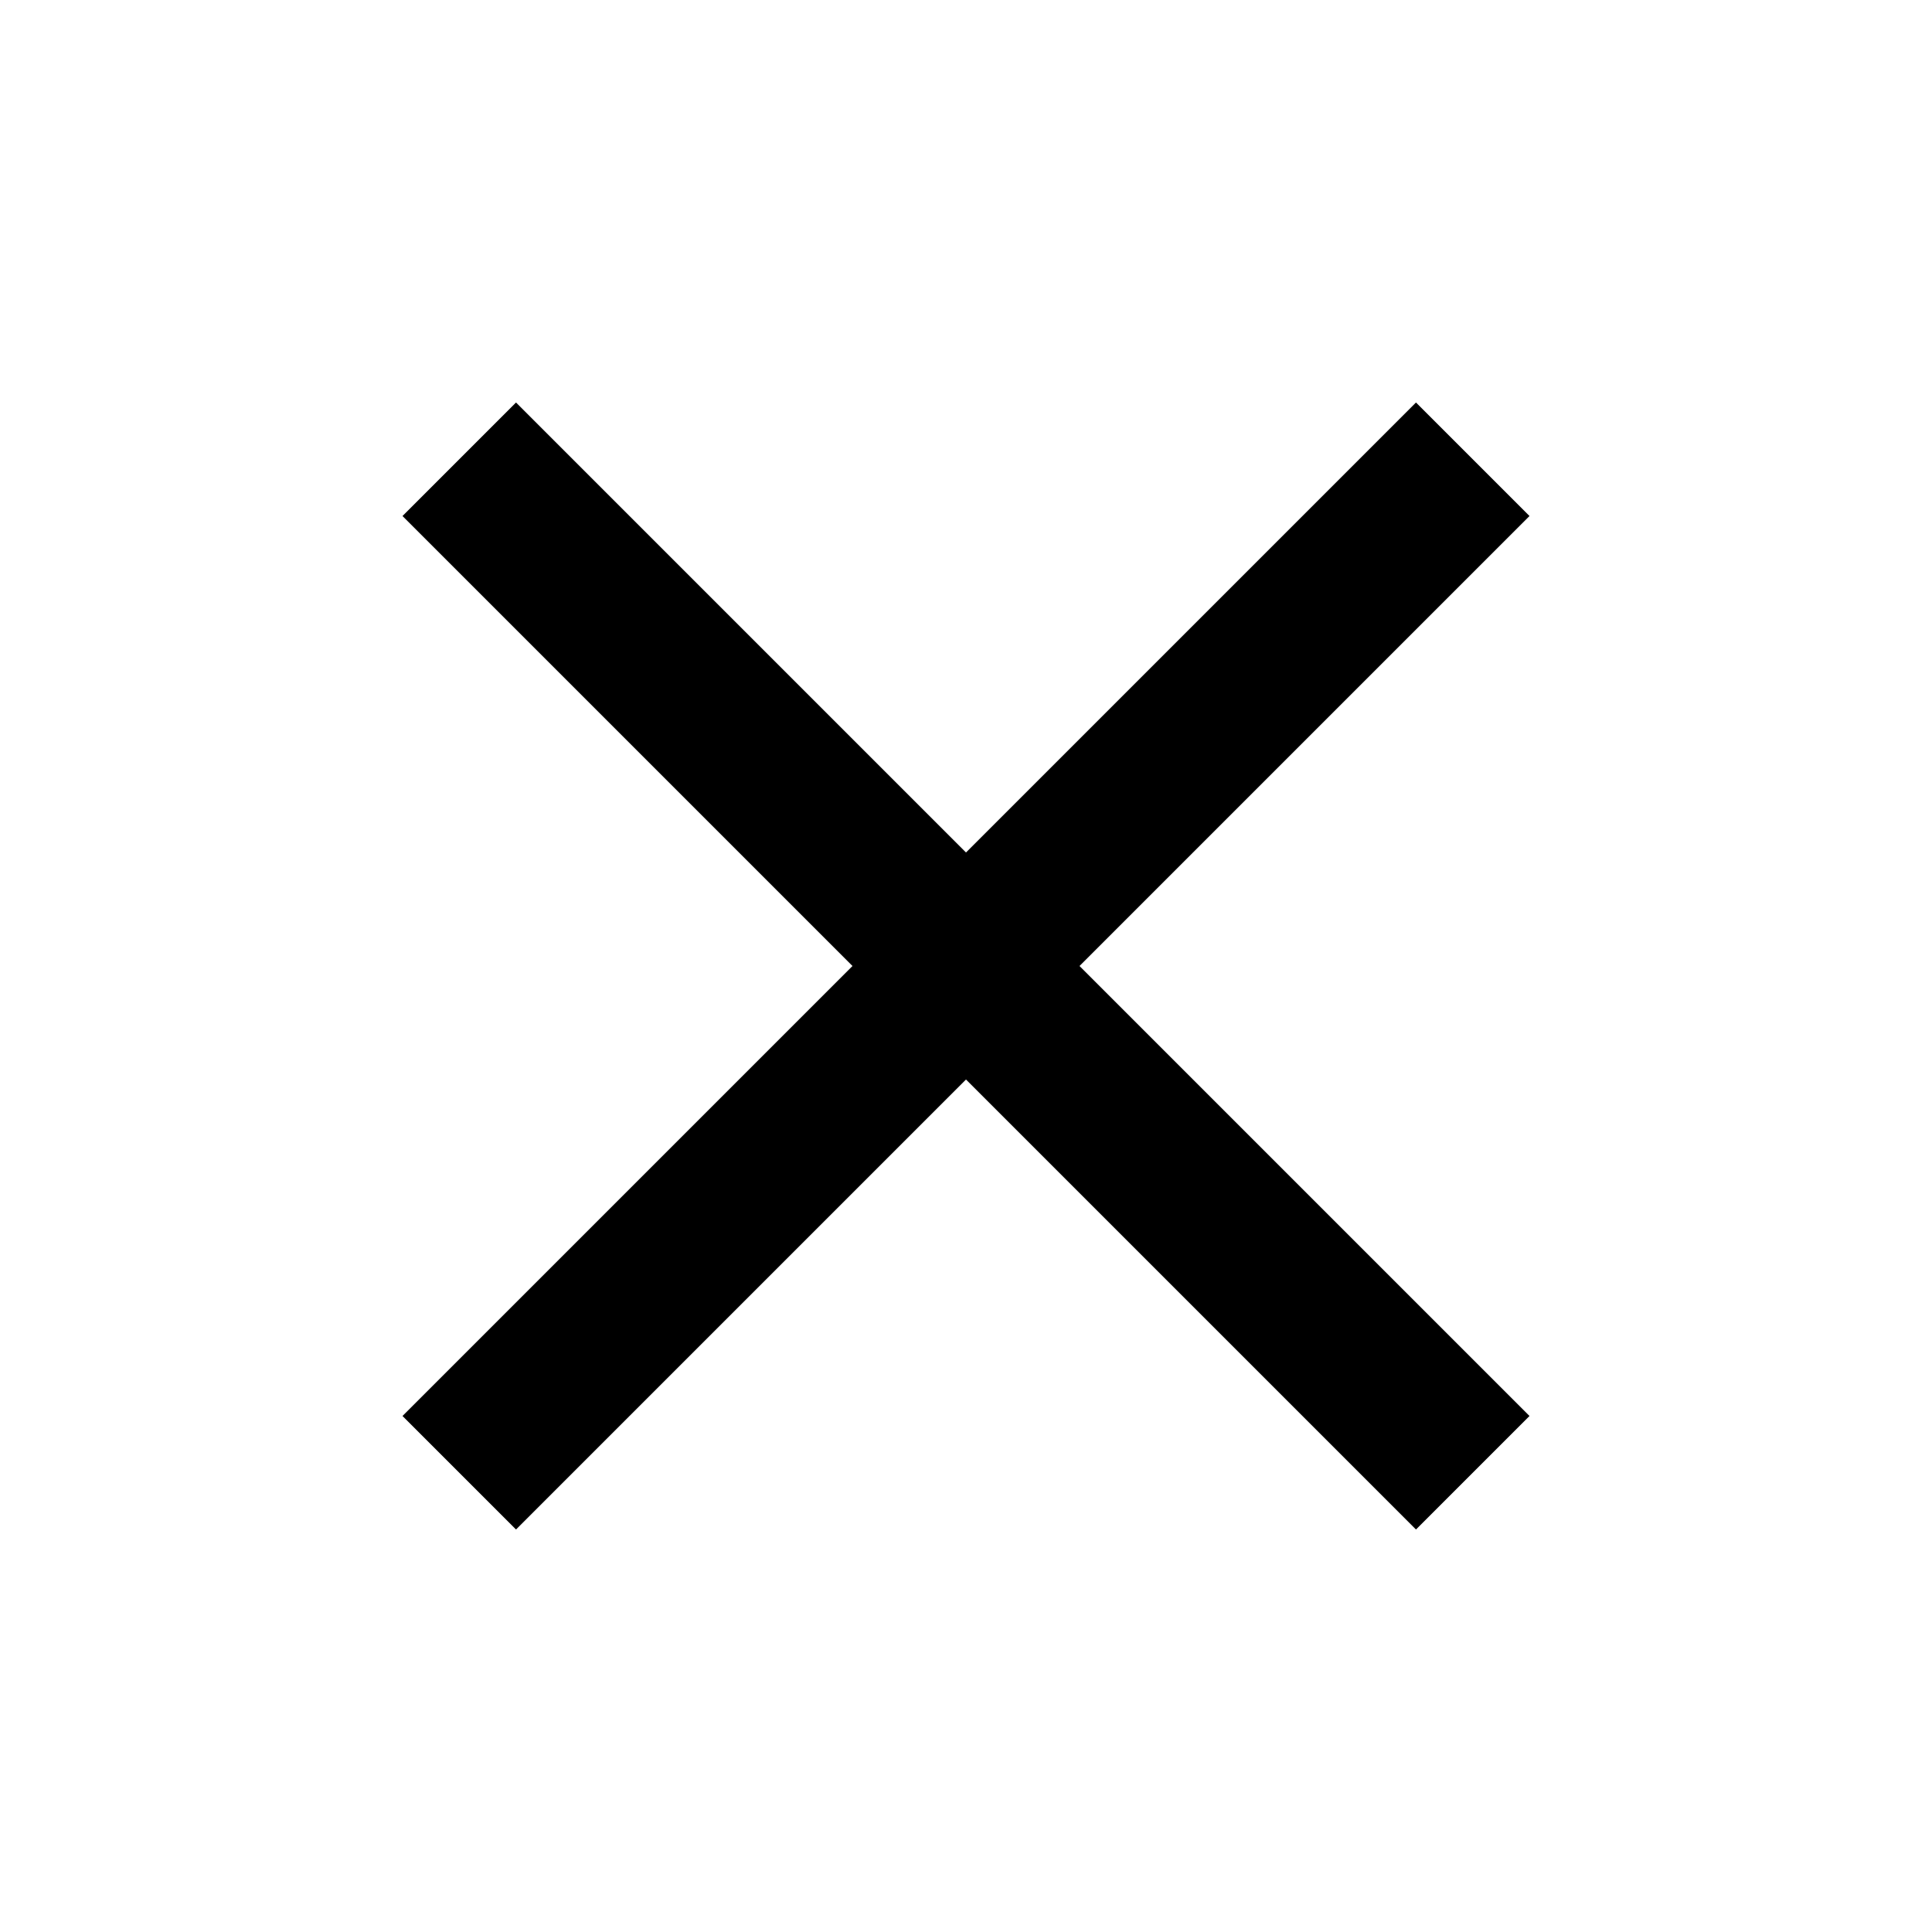
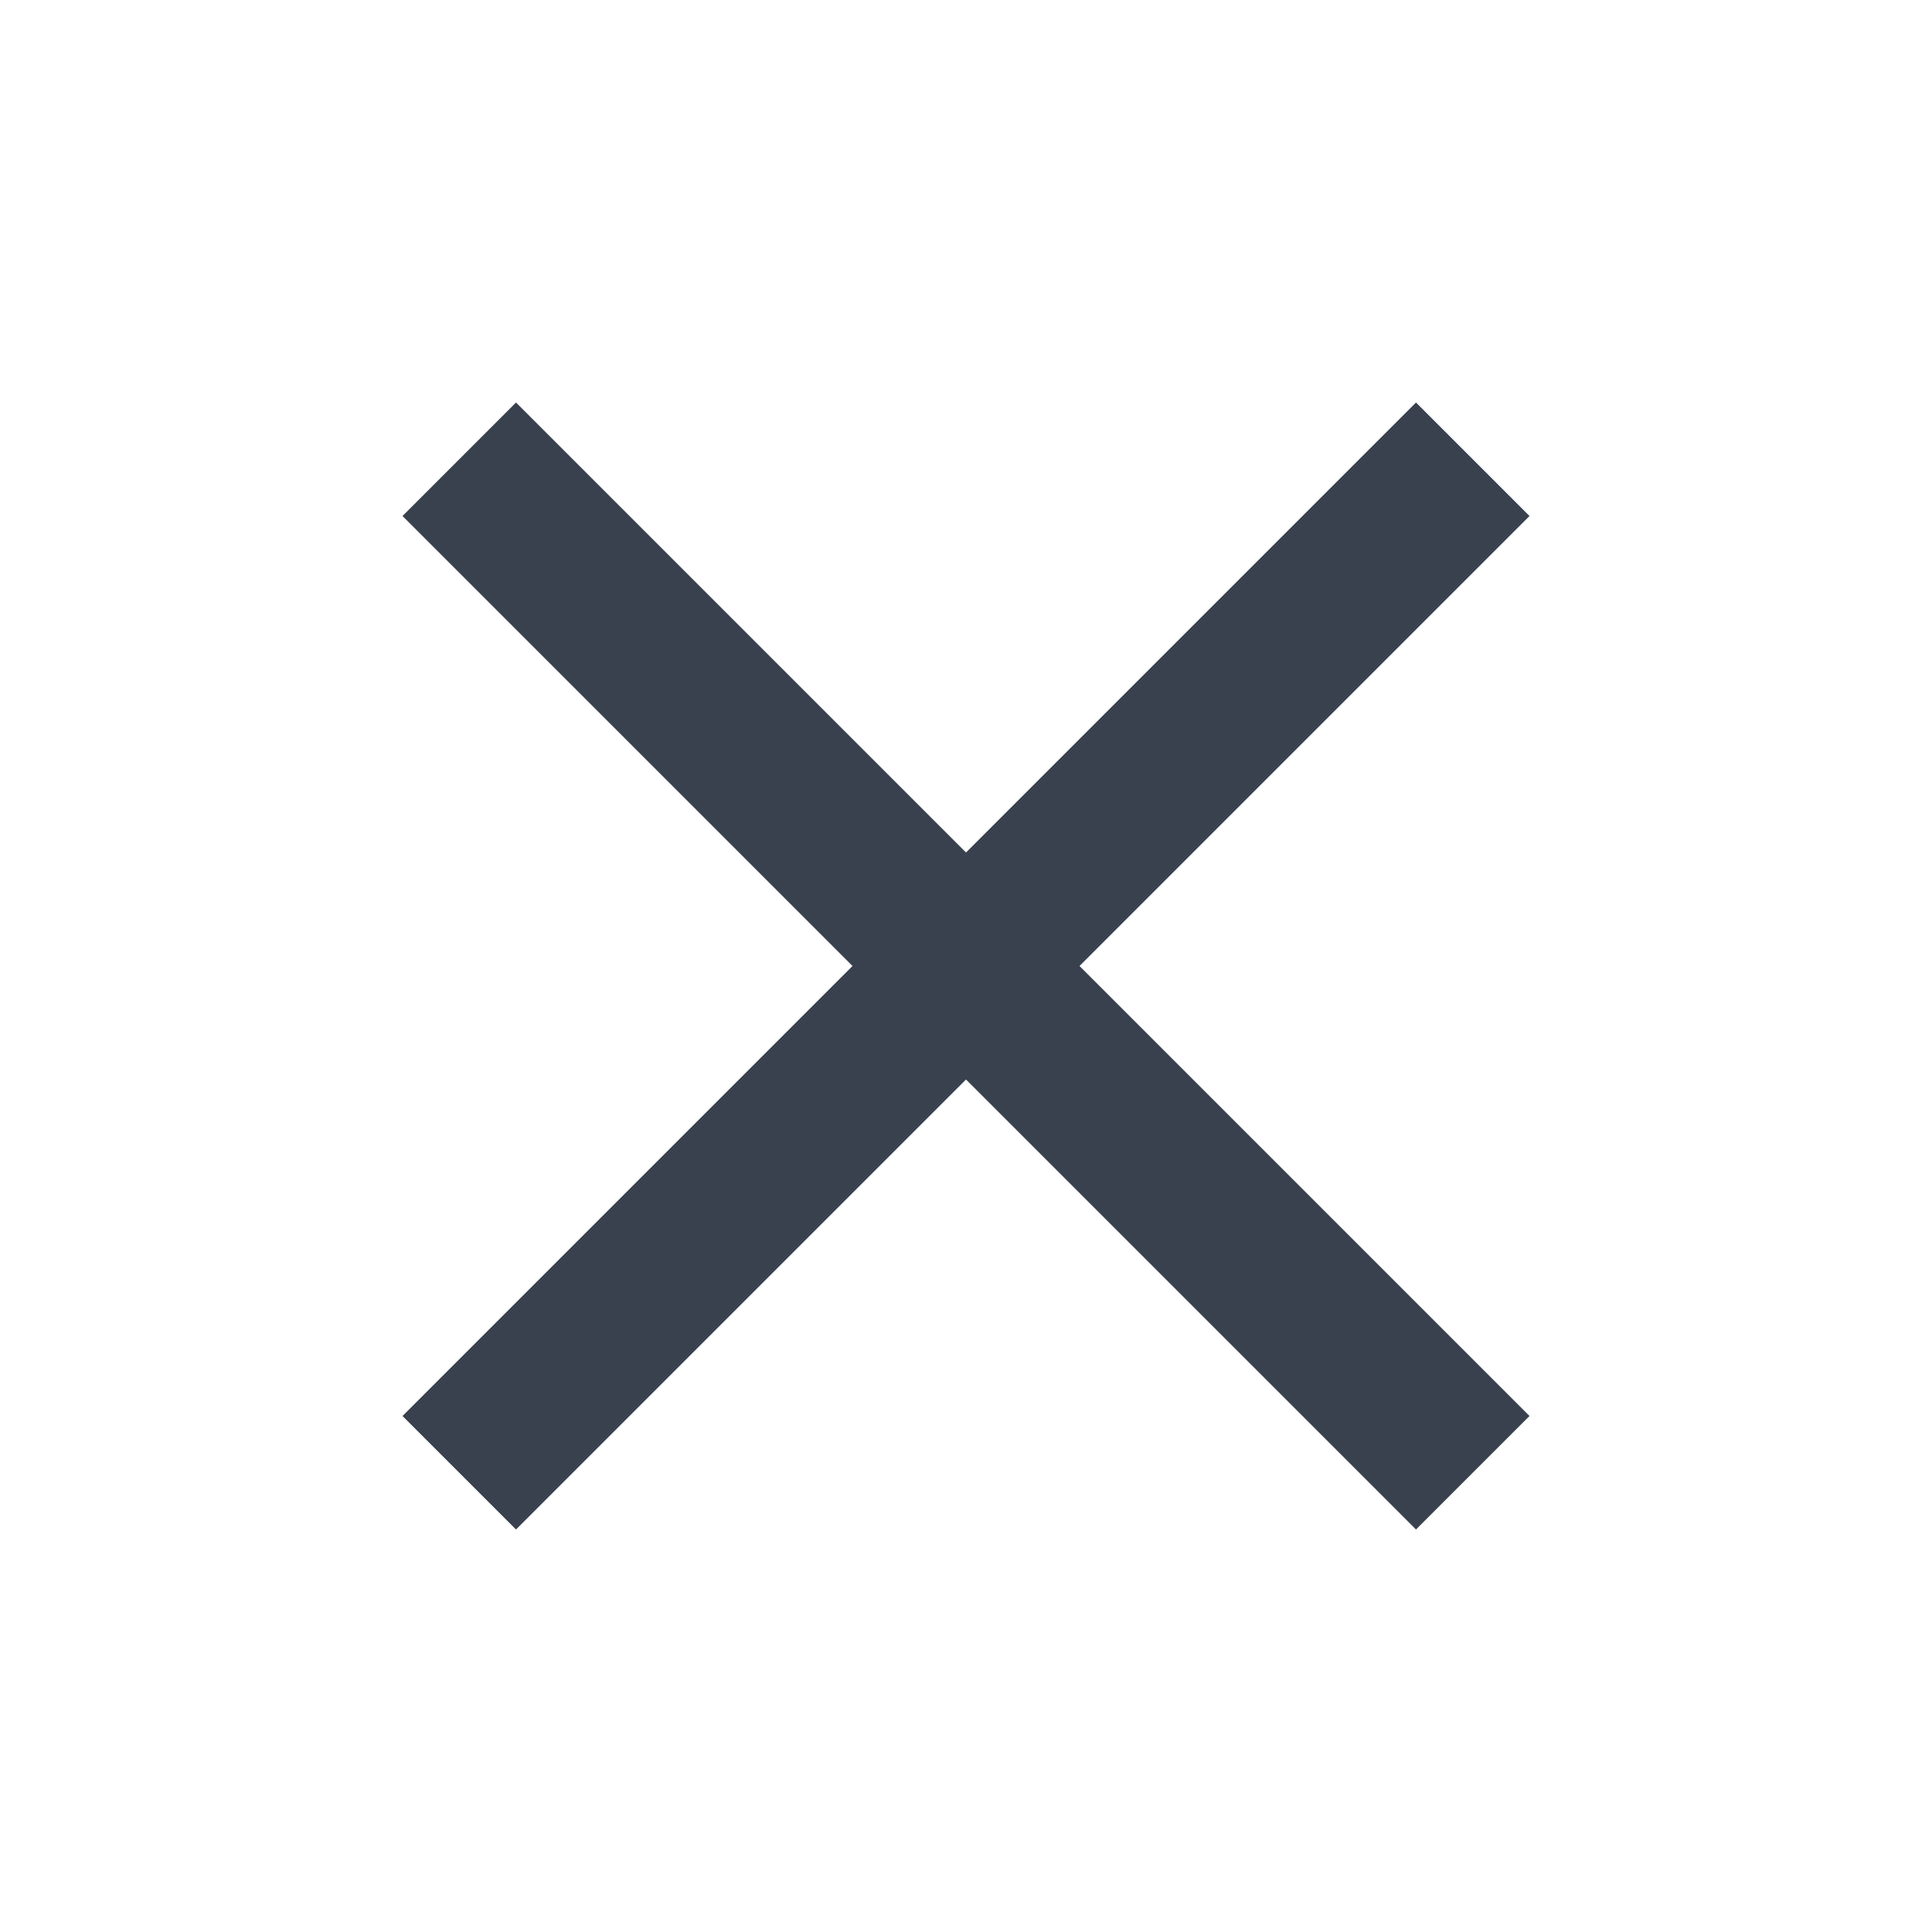
- <svg xmlns="http://www.w3.org/2000/svg" fill="#000000" height="24" viewBox="0 0 24 24" width="24">
+ <svg xmlns="http://www.w3.org/2000/svg" fill="#39414f" height="16" viewBox="0 0 24 24" width="16">
  <path d="M19 6.41L17.59 5 12 10.59 6.41 5 5 6.41 10.59 12 5 17.59 6.41 19 12 13.41 17.59 19 19 17.59 13.41 12z" />
  <path d="M0 0h24v24H0z" fill="none" />
</svg>
